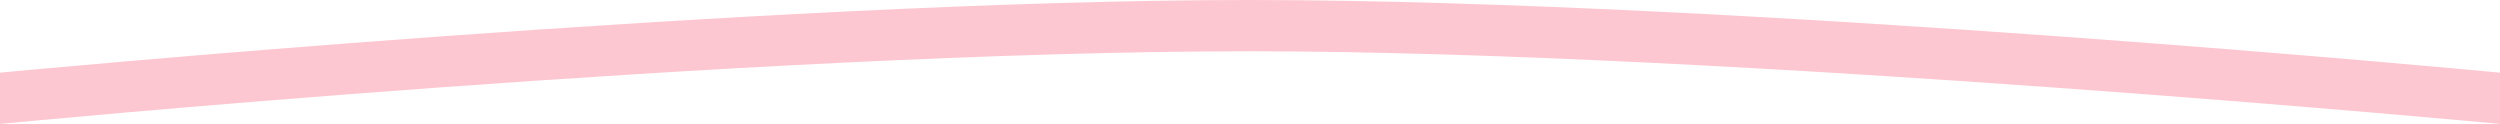
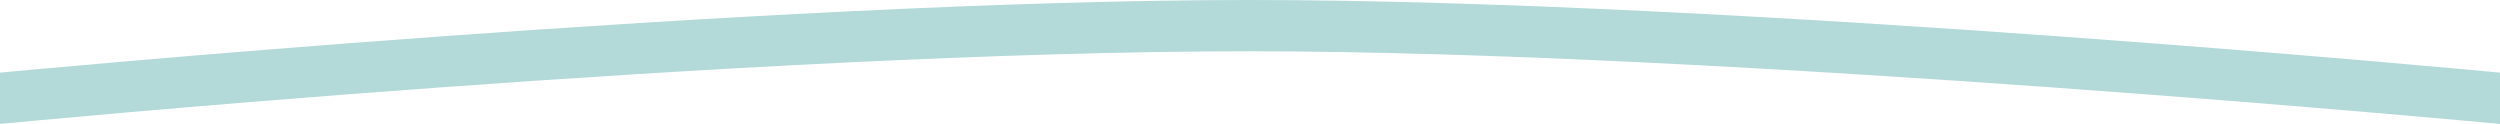
<svg xmlns="http://www.w3.org/2000/svg" width="585" height="29" viewBox="0 0 585 29" fill="none">
-   <path d="M585 29V17C585 17 406.824 0 292.5 0C178.176 0 0 17 0 17V29C0 29 175.5 12 292.5 12C404.724 12 585 29 585 29Z" fill="#F84565" fill-opacity="0.3" />
+   <path d="M585 29V17C585 17 406.824 0 292.5 0C178.176 0 0 17 0 17V29C0 29 175.5 12 292.5 12C404.724 12 585 29 585 29Z" fill="#008080" fill-opacity="0.3" />
</svg>
